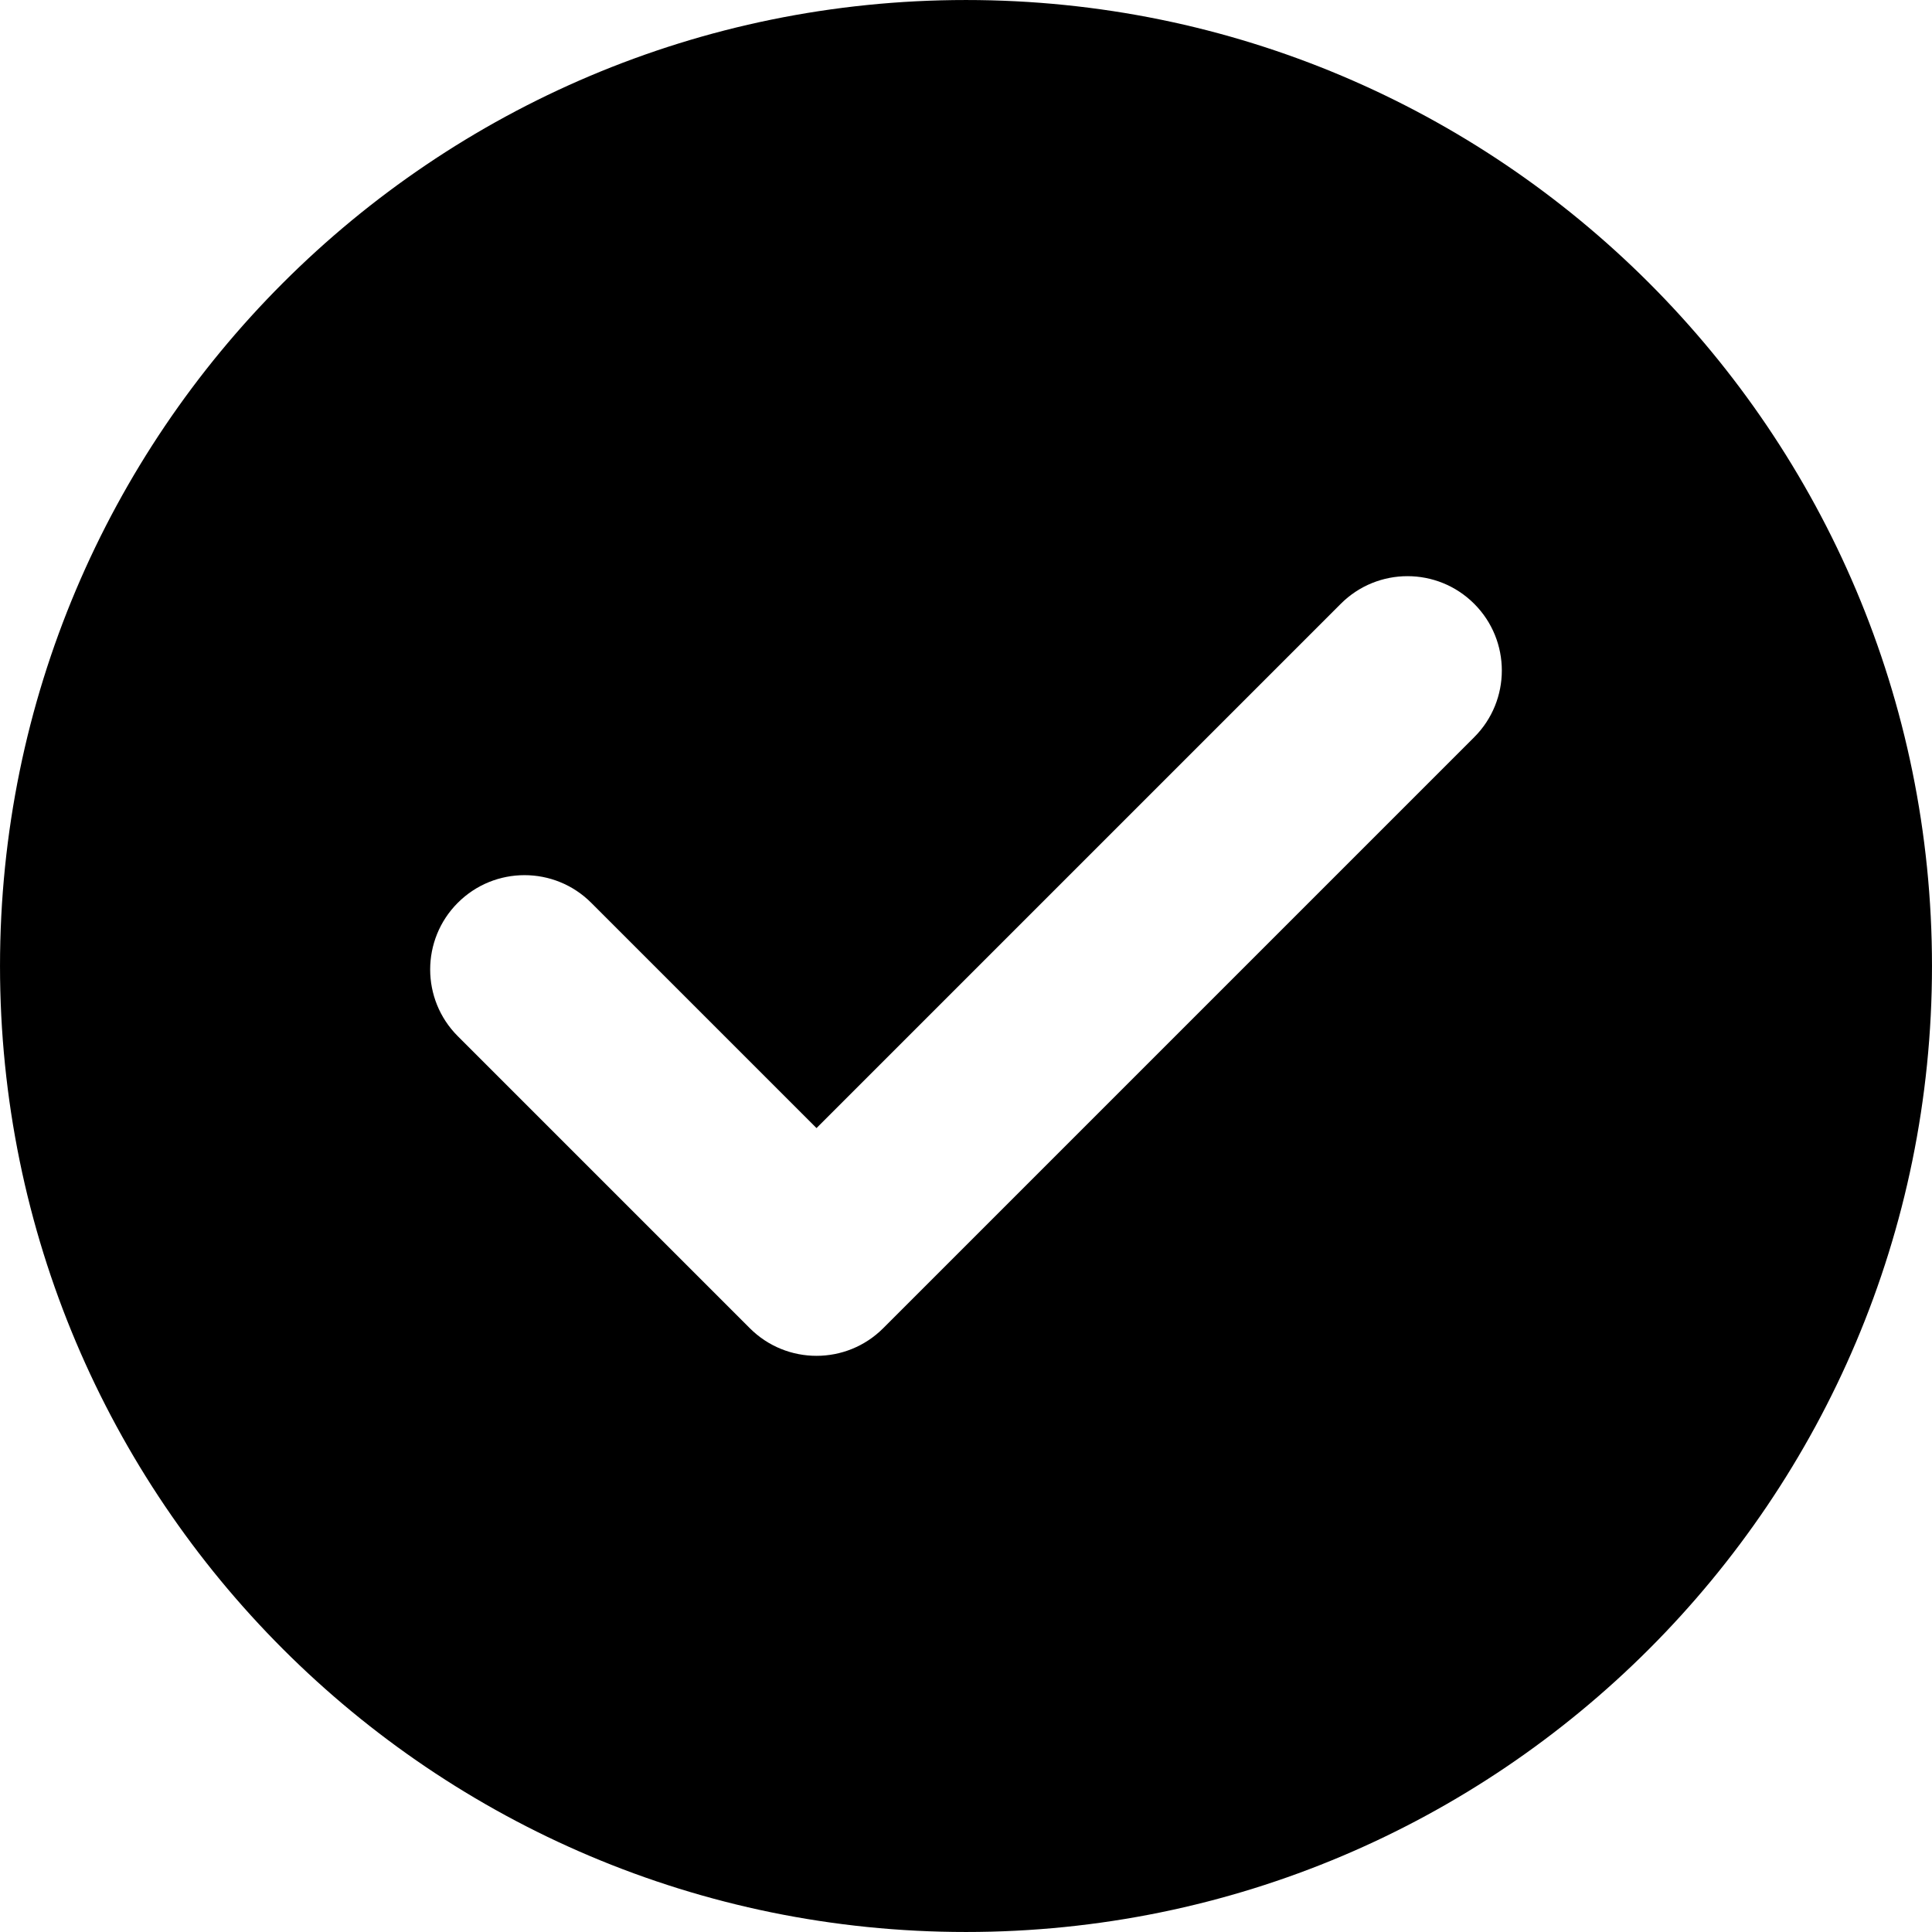
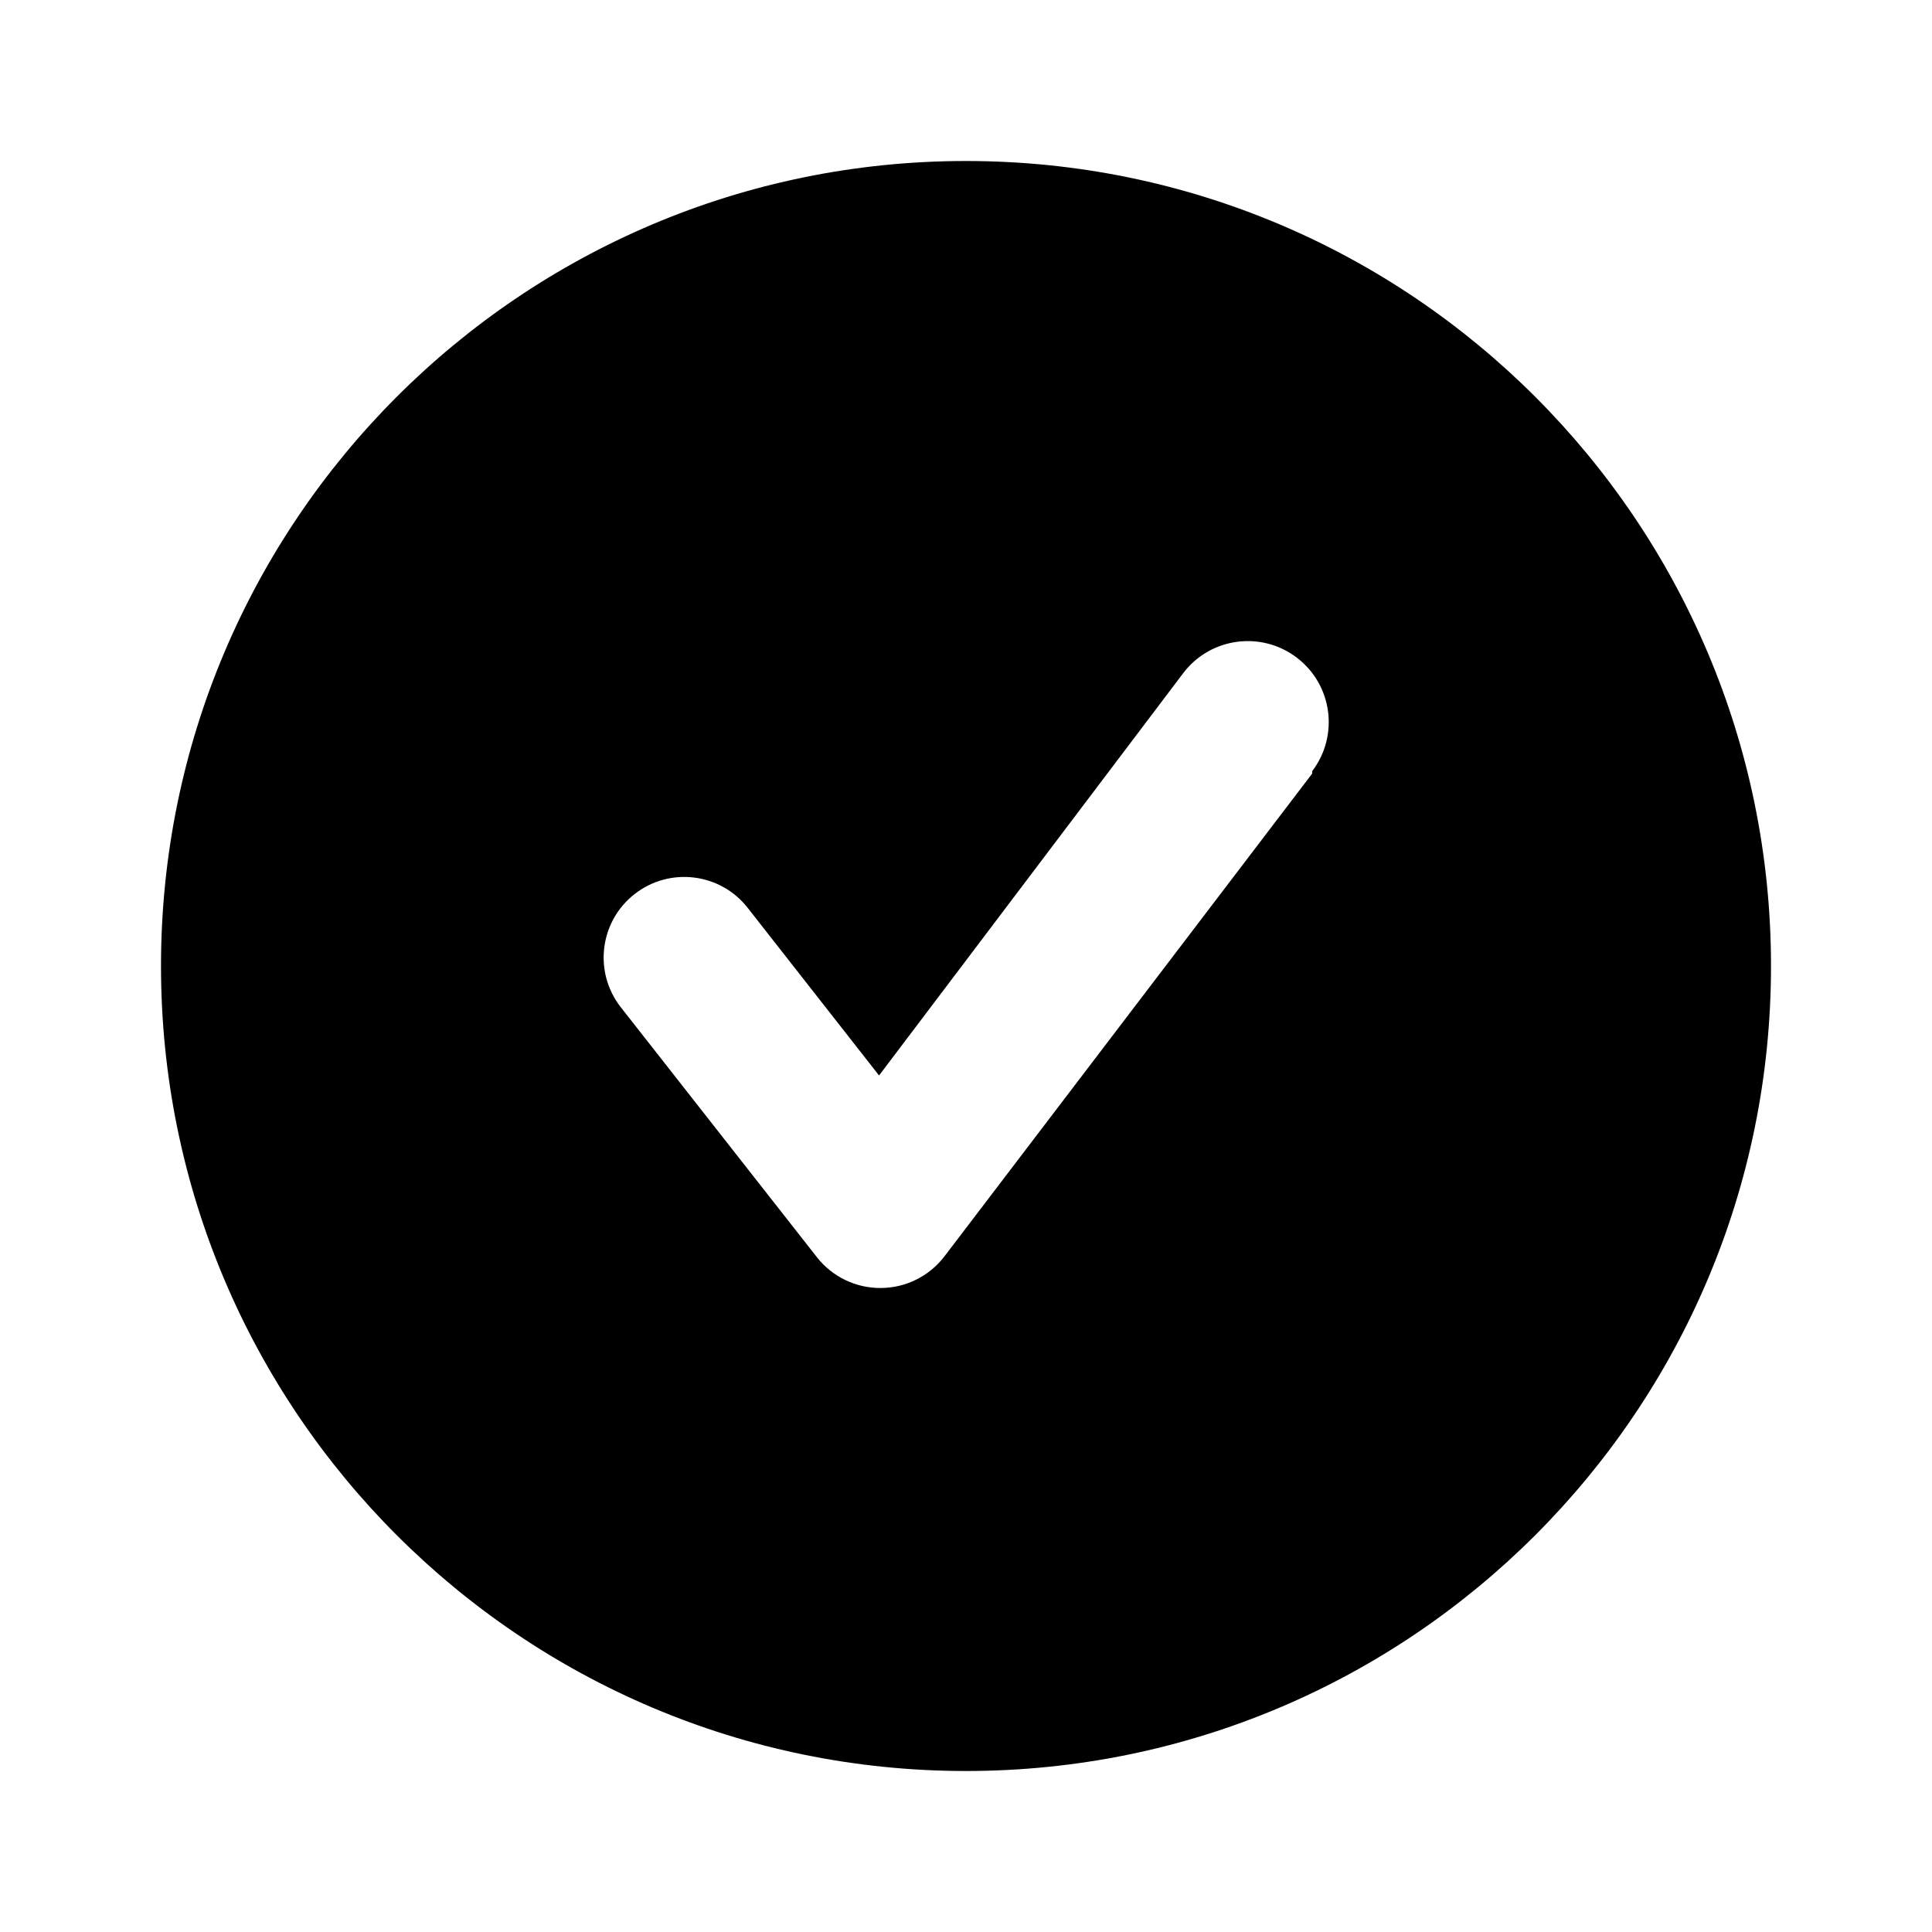
- <svg xmlns="http://www.w3.org/2000/svg" t="1586595016542" class="icon" viewBox="0 0 1024 1024" version="1.1" p-id="7232" width="200" height="200">
+ <svg xmlns="http://www.w3.org/2000/svg" t="1586762820407" class="icon" viewBox="0 0 1024 1024" version="1.1" p-id="1907" width="200" height="200">
  <defs>
    <style type="text/css" />
  </defs>
-   <path d="M512 0.006C229.233 0.006 0.006 229.233 0.006 512S229.233 1023.994 512 1023.994 1023.994 794.767 1023.994 512 794.767 0.006 512 0.006z m269.355 390.731L468.122 703.974c-9.763 9.763-22.56 14.645-35.355 14.645-12.796 0-25.592-4.882-35.355-14.645l-0.028-0.029-154.739-154.737c-19.526-19.526-19.527-51.185 0-70.71 19.526-19.526 51.184-19.527 70.711 0l119.411 119.41 277.878-277.88c19.525-19.526 51.184-19.527 70.711 0 19.526 19.525 19.526 51.183-0.001 70.709z" p-id="7233" />
+   <path d="M512 85.333a426.667 426.667 0 1 0 426.667 426.667A426.667 426.667 0 0 0 512 85.333z m183.467 324.693l-194.987 256a42.667 42.667 0 0 1-33.707 16.64 42.667 42.667 0 0 1-33.707-16.213l-104.107-132.693a42.667 42.667 0 0 1 67.413-52.48l69.547 88.747 161.28-213.333a42.667 42.667 0 1 1 68.267 52.053z" p-id="1908" />
</svg>
